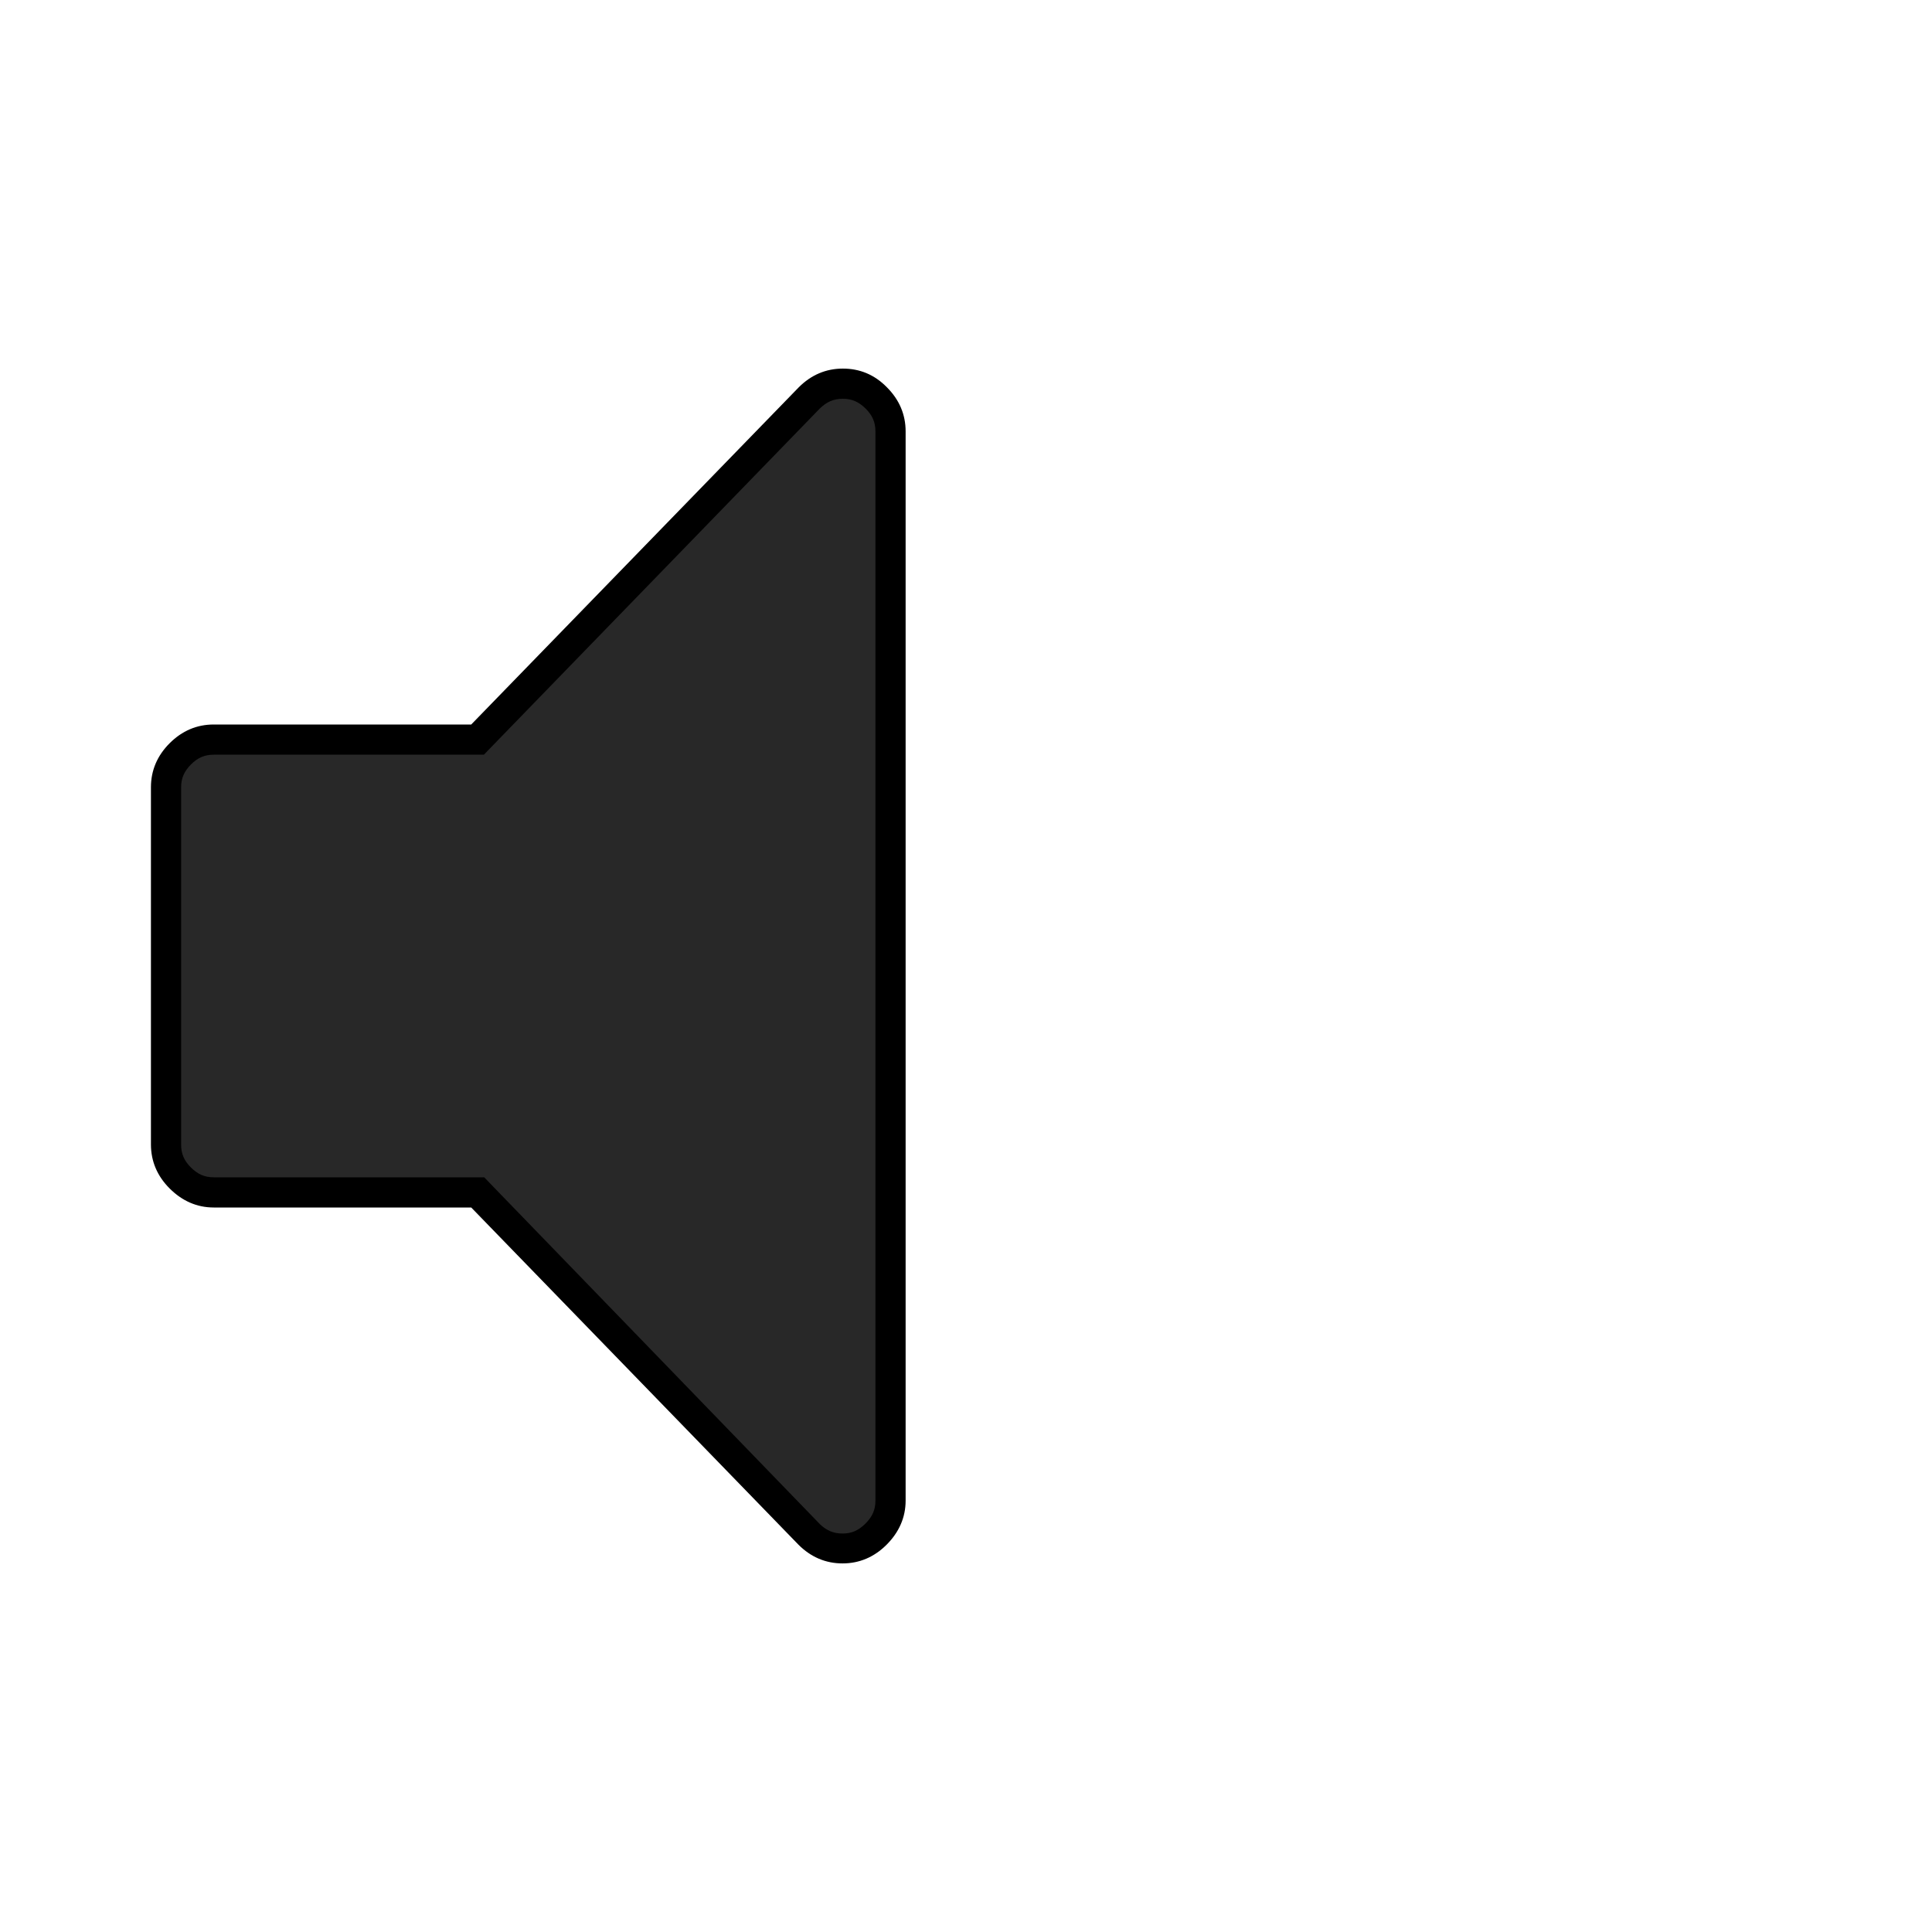
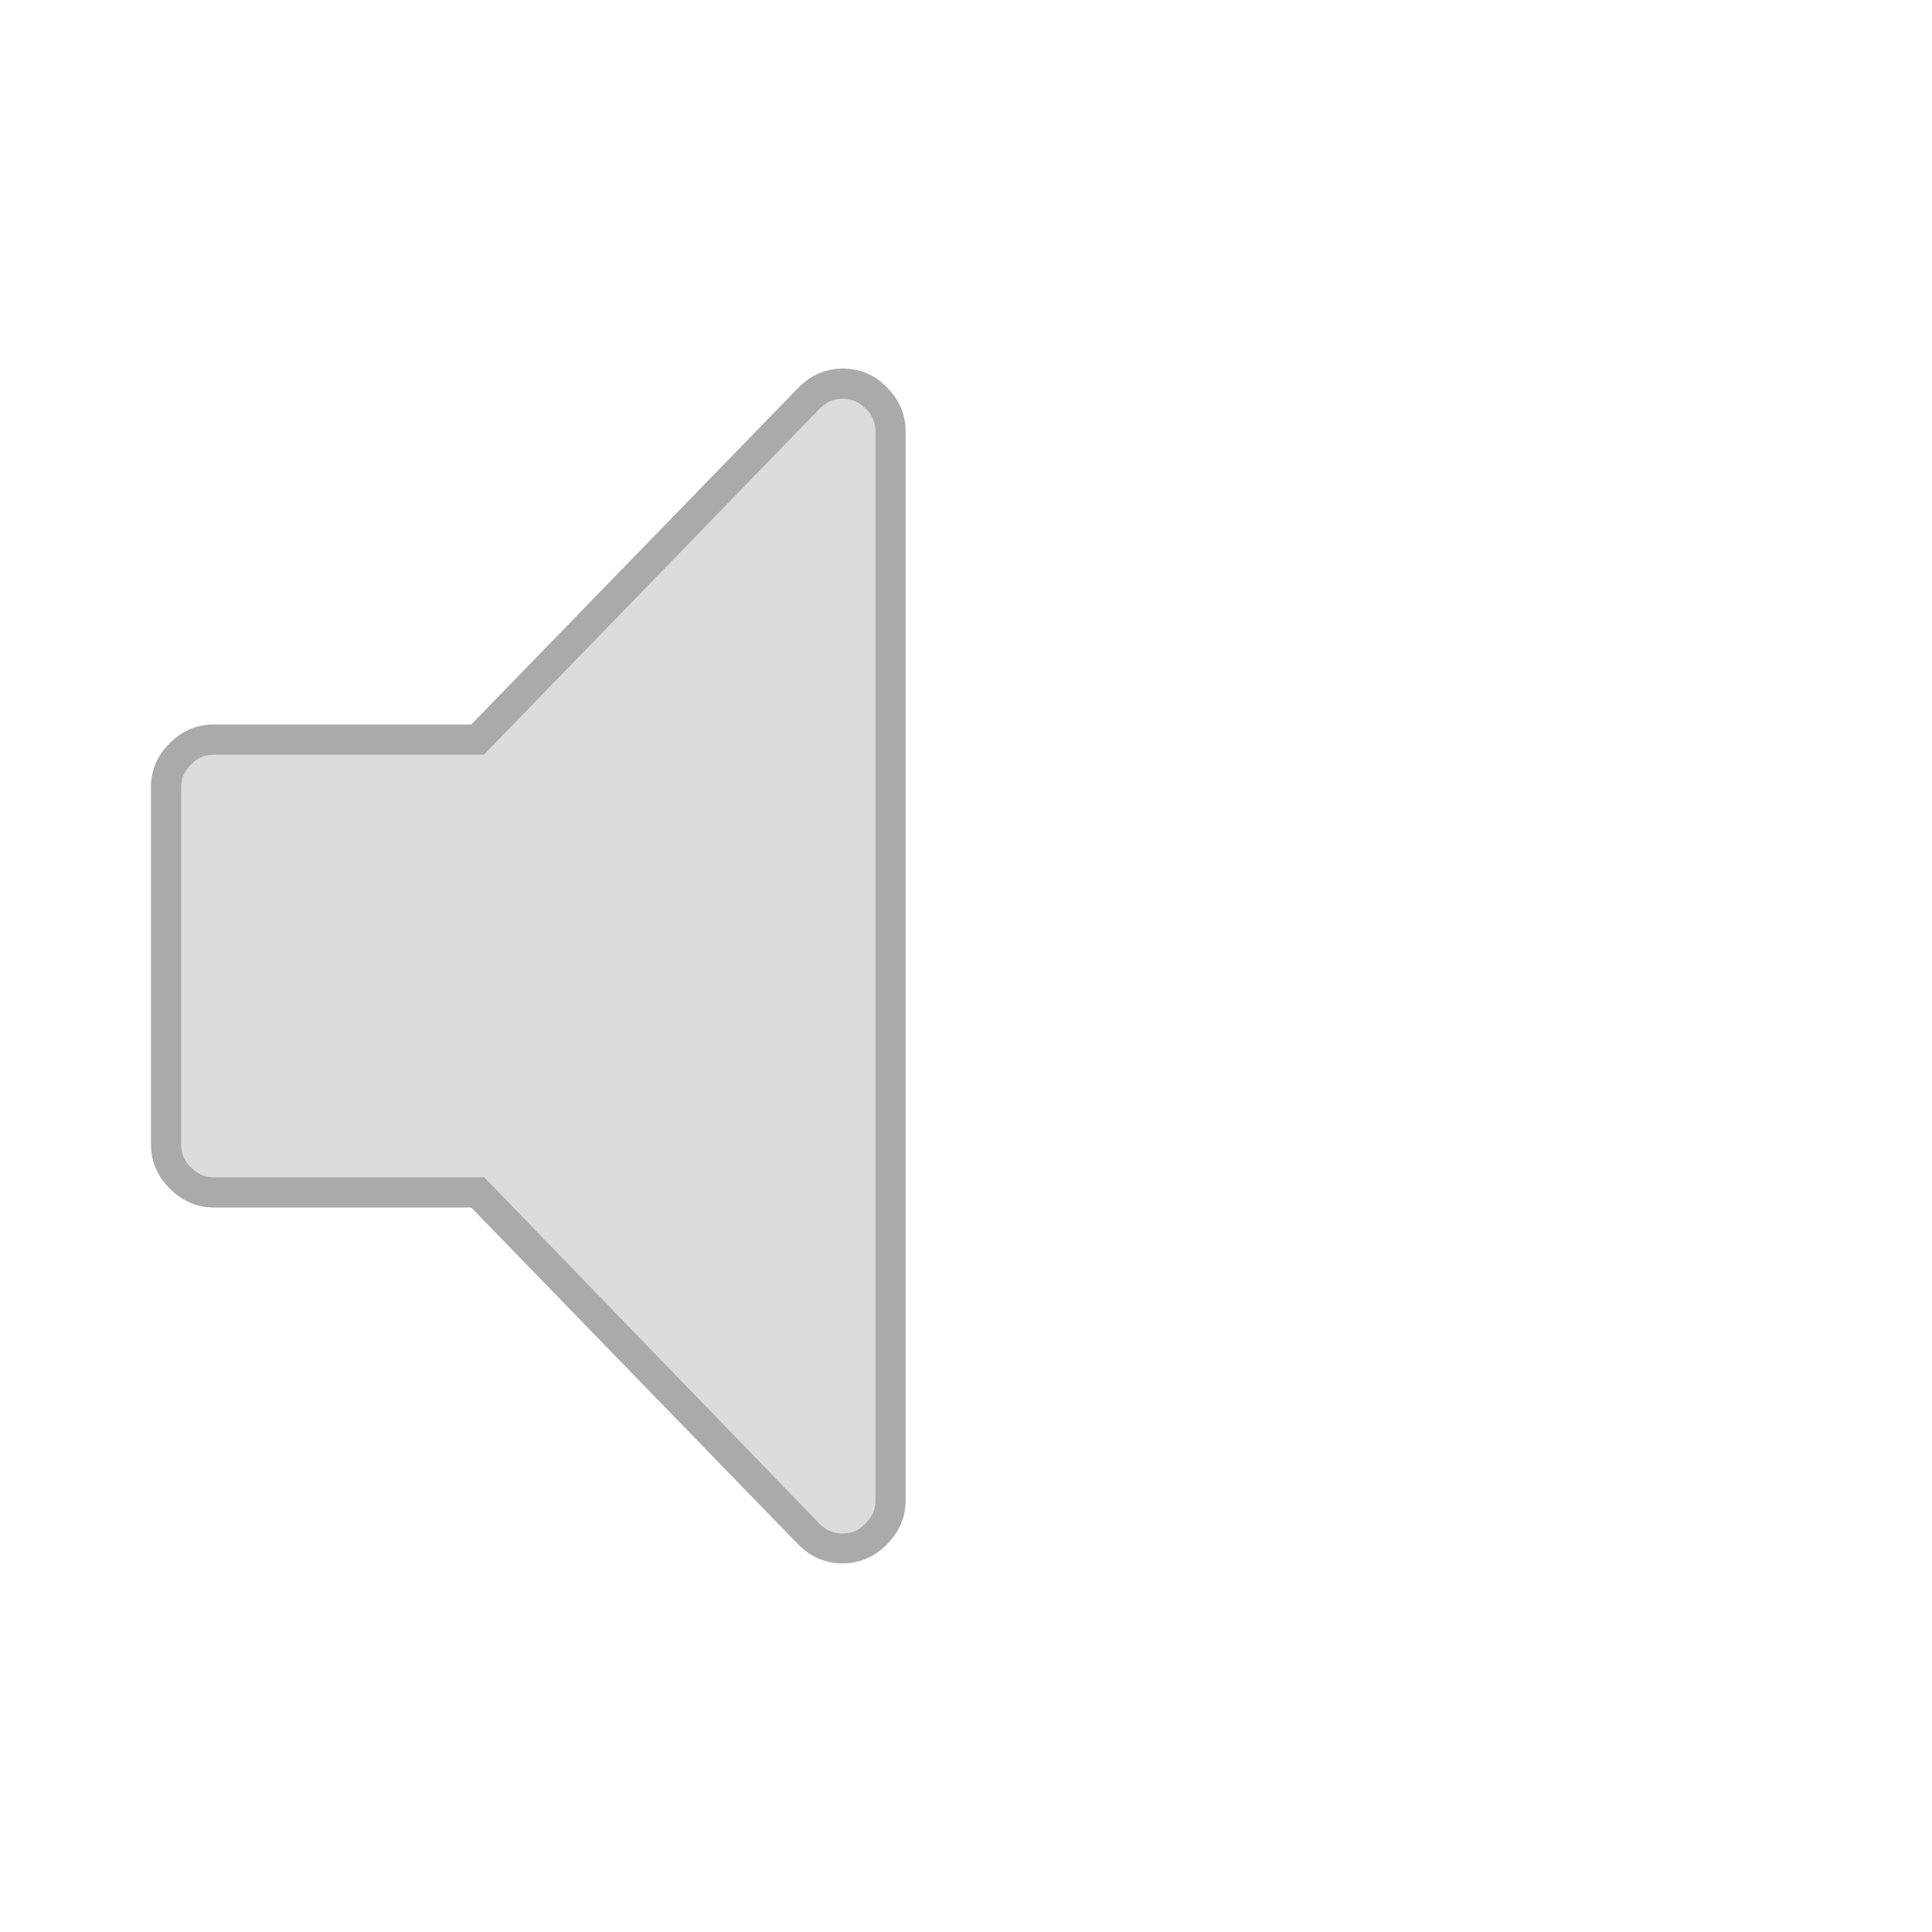
- <svg xmlns="http://www.w3.org/2000/svg" viewBox="0 0 64 64" style="enable-background:new 0 0 64 64">
-   <path d="m27.92 51.29c-.43 0-.79-.15-1.11-.47l-10.99-11.32h-8.74c-.43 0-.79-.15-1.11-.47-.32-.32-.47-.68-.47-1.11v-11.84c0-.43.15-.79.47-1.11.32-.32.68-.47 1.11-.47h8.74l10.99-11.33c.31-.31.68-.47 1.11-.47s.79.15 1.11.47c.32.32.47.68.47 1.11v35.42c0 .43-.15.79-.47 1.11-.32.33-.68.48-1.11.48" style="fill:#282828" />
-   <path d="m27.92 13.21c.3 0 .53.1.76.33.22.22.32.45.32.75v35.42c0 .3-.1.53-.33.76-.23.23-.46.33-.76.33-.3 0-.53-.1-.75-.31l-10.83-11.19-.29-.3h-.42-8.54c-.3 0-.53-.1-.76-.33-.22-.22-.32-.45-.32-.75v-11.84c0-.3.1-.53.33-.76.22-.22.45-.32.75-.32h8.53.42l.29-.3 10.83-11.16c.23-.23.47-.33.77-.33m0-1c-.56 0-1.05.21-1.46.62l-10.85 11.17h-8.53c-.56 0-1.05.21-1.46.62s-.62.9-.62 1.46v11.83c0 .56.21 1.05.62 1.46s.9.63 1.46.63h8.53l10.84 11.17c.41.41.9.62 1.46.62s1.05-.21 1.46-.62.63-.9.63-1.46v-35.42c0-.56-.21-1.05-.62-1.46-.41-.42-.9-.62-1.46-.62z" />
+ <svg xmlns="http://www.w3.org/2000/svg" enable-background="new 0 0 64 64" viewBox="0 0 64 64">
+   <path d="m27.92 51.29c-.43 0-.79-.15-1.11-.47l-10.99-11.32h-8.74c-.43 0-.79-.15-1.11-.47s-.47-.68-.47-1.11v-11.84c0-.43.15-.79.47-1.11s.68-.47 1.11-.47h8.74l10.99-11.33c.31-.31.68-.47 1.11-.47s.79.15 1.11.47.47.68.47 1.11v35.42c0 .43-.15.79-.47 1.11-.32.33-.68.48-1.11.48z" fill="#dcdcdc" />
+   <path d="m27.92 13.21c.3 0 .53.1.76.33.22.22.32.45.32.75v35.42c0 .3-.1.53-.33.76s-.46.33-.76.33-.53-.1-.75-.31l-10.83-11.19-.29-.3h-.42-8.54c-.3 0-.53-.1-.76-.33-.22-.22-.32-.45-.32-.75v-11.84c0-.3.1-.53.33-.76.22-.22.45-.32.75-.32h8.53.42l.29-.3 10.83-11.16c.23-.23.47-.33.77-.33m0-1c-.56 0-1.05.21-1.46.62l-10.85 11.17h-8.53c-.56 0-1.05.21-1.46.62s-.62.9-.62 1.46v11.83c0 .56.21 1.05.62 1.46s.9.63 1.46.63h8.53l10.84 11.17c.41.41.9.62 1.46.62s1.05-.21 1.46-.62.63-.9.63-1.46v-35.42c0-.56-.21-1.05-.62-1.46-.41-.42-.9-.62-1.46-.62z" fill="#aaa" />
</svg>
